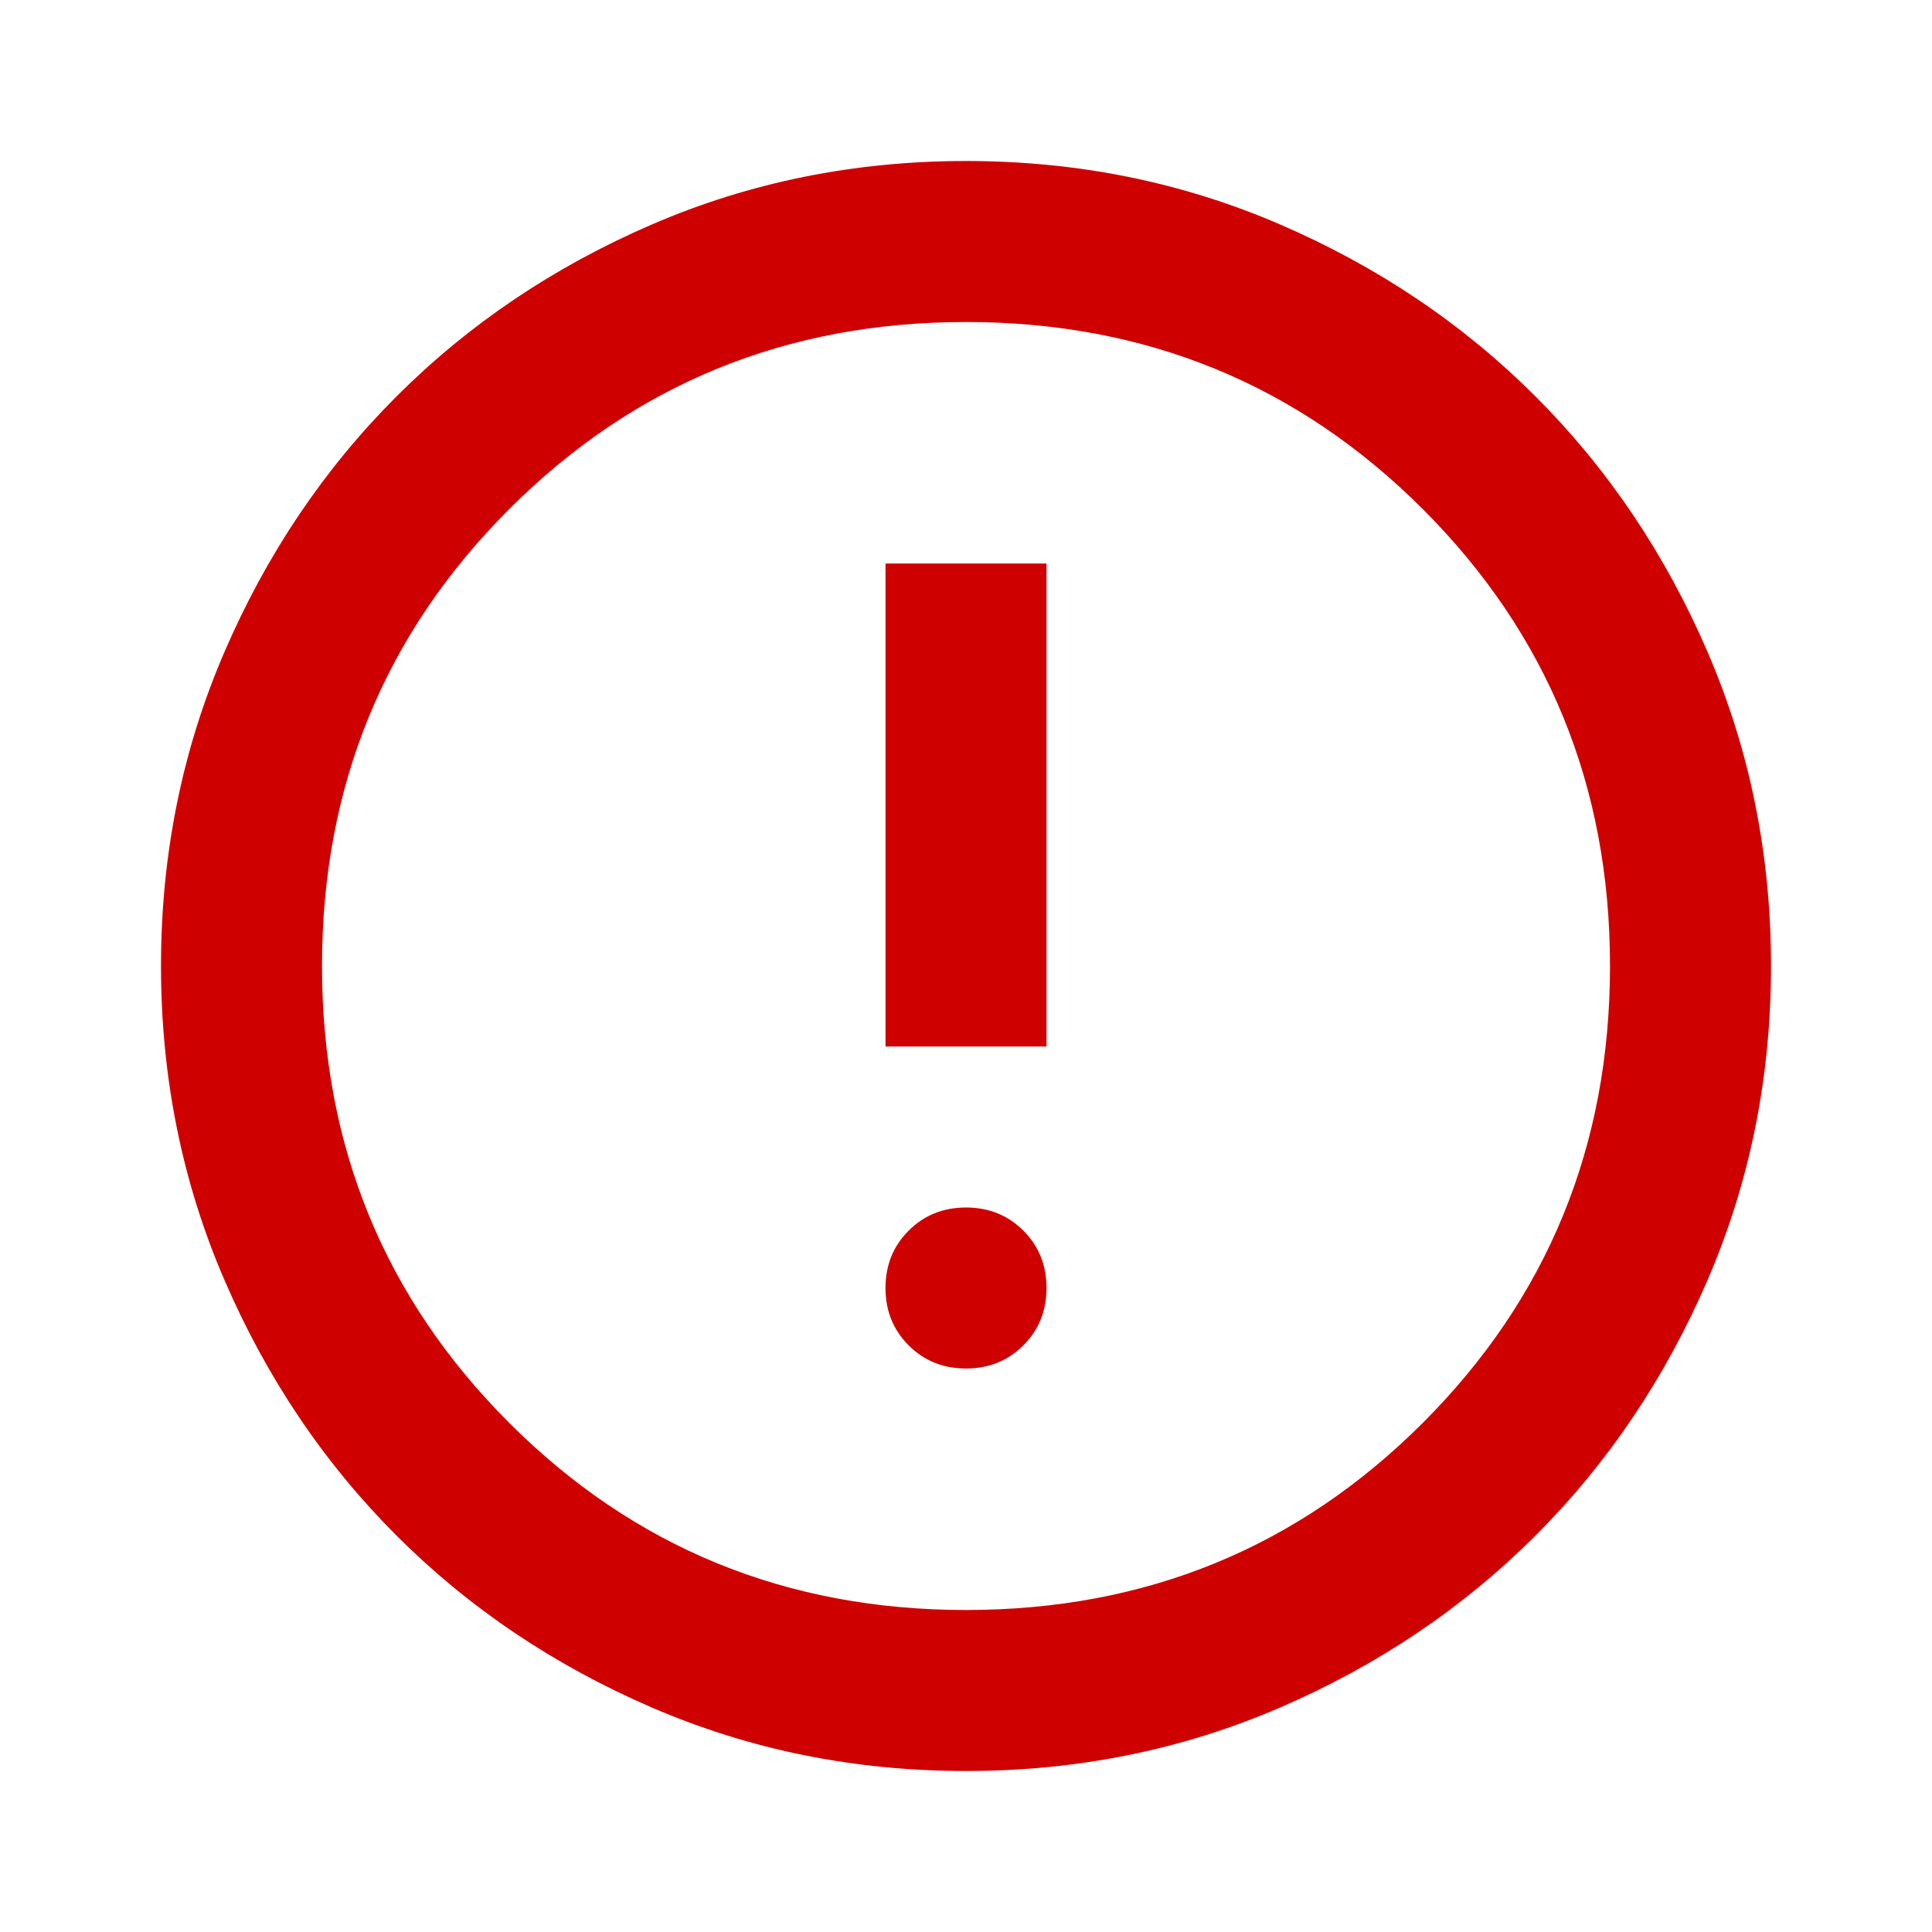
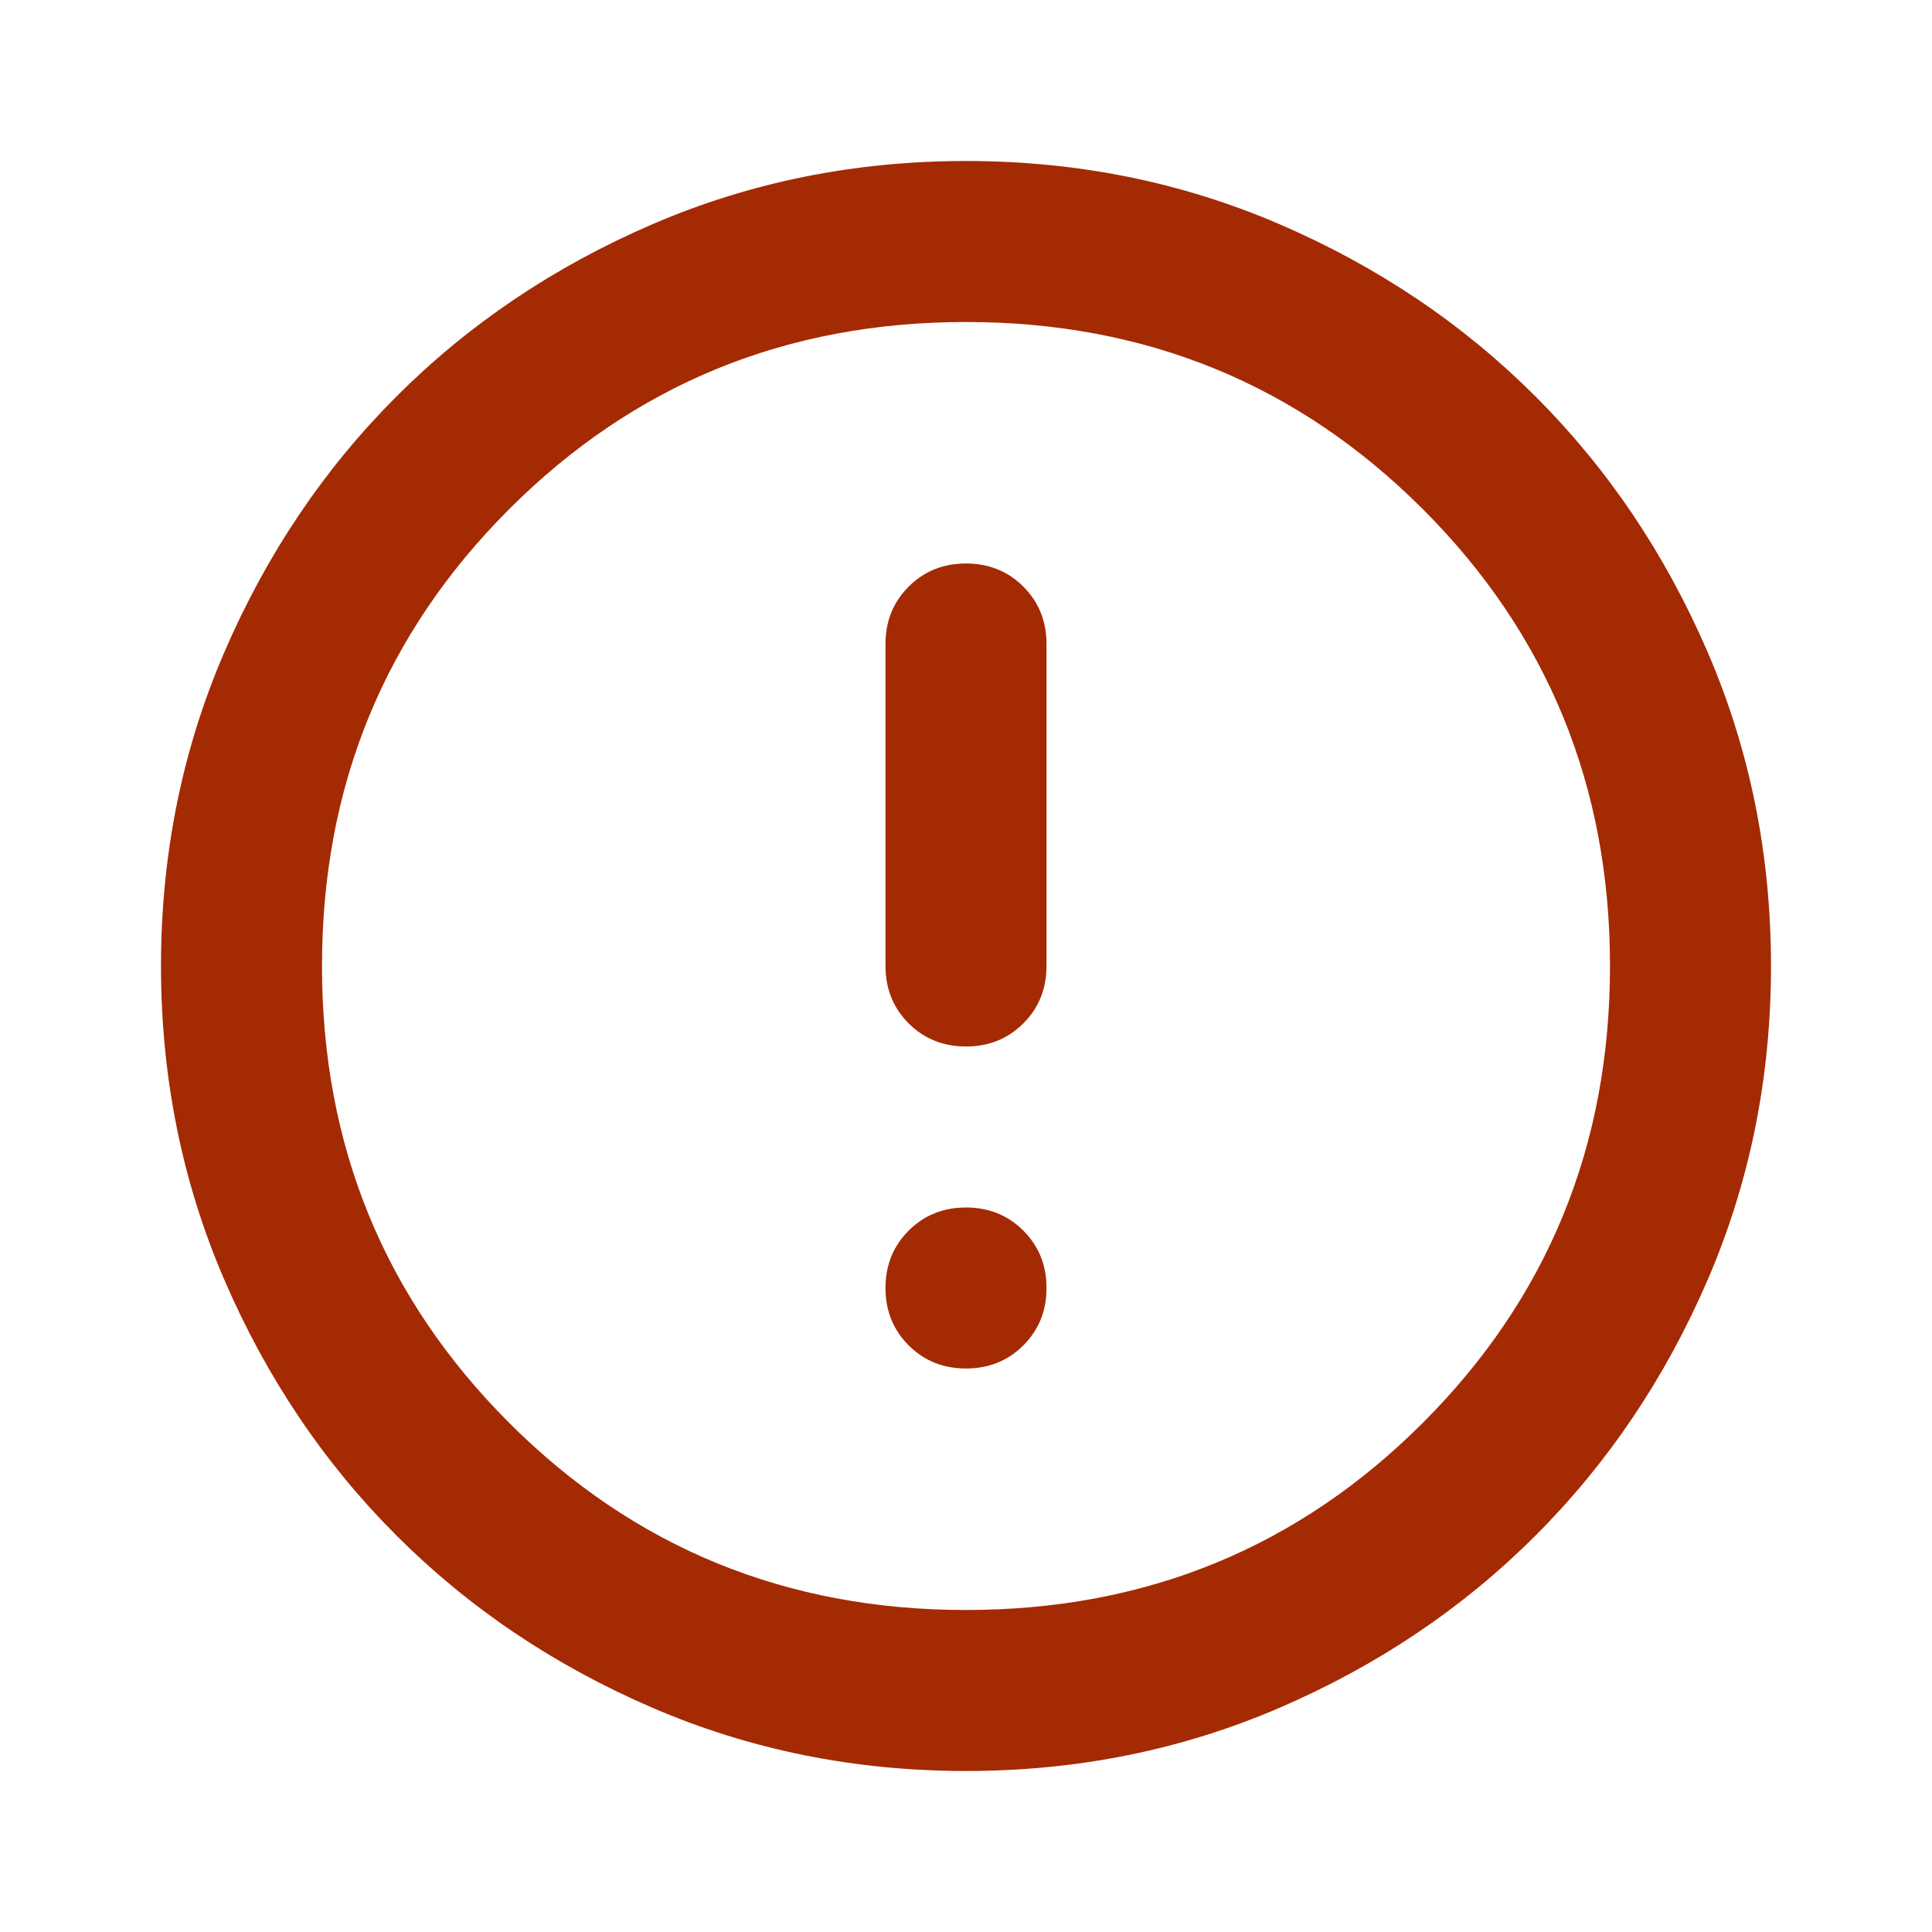
- <svg xmlns="http://www.w3.org/2000/svg" height="24" viewBox="0 -960 960 960" width="24" version="1.1" id="svg4">
-   <defs id="defs8" />
-   <path d="M480-280q17 0 28.5-11.5T520-320q0-17-11.5-28.5T480-360q-17 0-28.5 11.5T440-320q0 17 11.5 28.5T480-280Zm-40-160h80v-240h-80v240Zm40 360q-83 0-156-31.5T197-197q-54-54-85.5-127T80-480q0-83 31.5-156T197-763q54-54 127-85.5T480-880q83 0 156 31.5T763-763q54 54 85.5 127T880-480q0 83-31.5 156T763-197q-54 54-127 85.5T480-80Zm0-80q134 0 227-93t93-227q0-134-93-227t-227-93q-134 0-227 93t-93 227q0 134 93 227t227 93Zm0-320Z" id="path2" style="fill:#cf0000;fill-opacity:1" />
+ <svg xmlns="http://www.w3.org/2000/svg" height="24px" viewBox="0 -960 960 960" width="24px" fill="#c80815" version="1.1" id="svg11655">
+   <defs id="defs11659" />
+   <path d="M480-280q17 0 28.5-11.5T520-320q0-17-11.5-28.5T480-360q-17 0-28.5 11.5T440-320q0 17 11.5 28.5T480-280Zm0-160q17 0 28.5-11.5T520-480v-160q0-17-11.5-28.5T480-680q-17 0-28.5 11.5T440-640v160q0 17 11.5 28.5T480-440Zm0 360q-83 0-156-31.5T197-197q-54-54-85.5-127T80-480q0-83 31.5-156T197-763q54-54 127-85.5T480-880q83 0 156 31.5T763-763q54 54 85.5 127T880-480q0 83-31.5 156T763-197q-54 54-127 85.5T480-80Zm0-80q134 0 227-93t93-227q0-134-93-227t-227-93q-134 0-227 93t-93 227q0 134 93 227t227 93Zm0-320Z" id="path11653" style="fill:#a42a04;fill-opacity:1" />
</svg>
